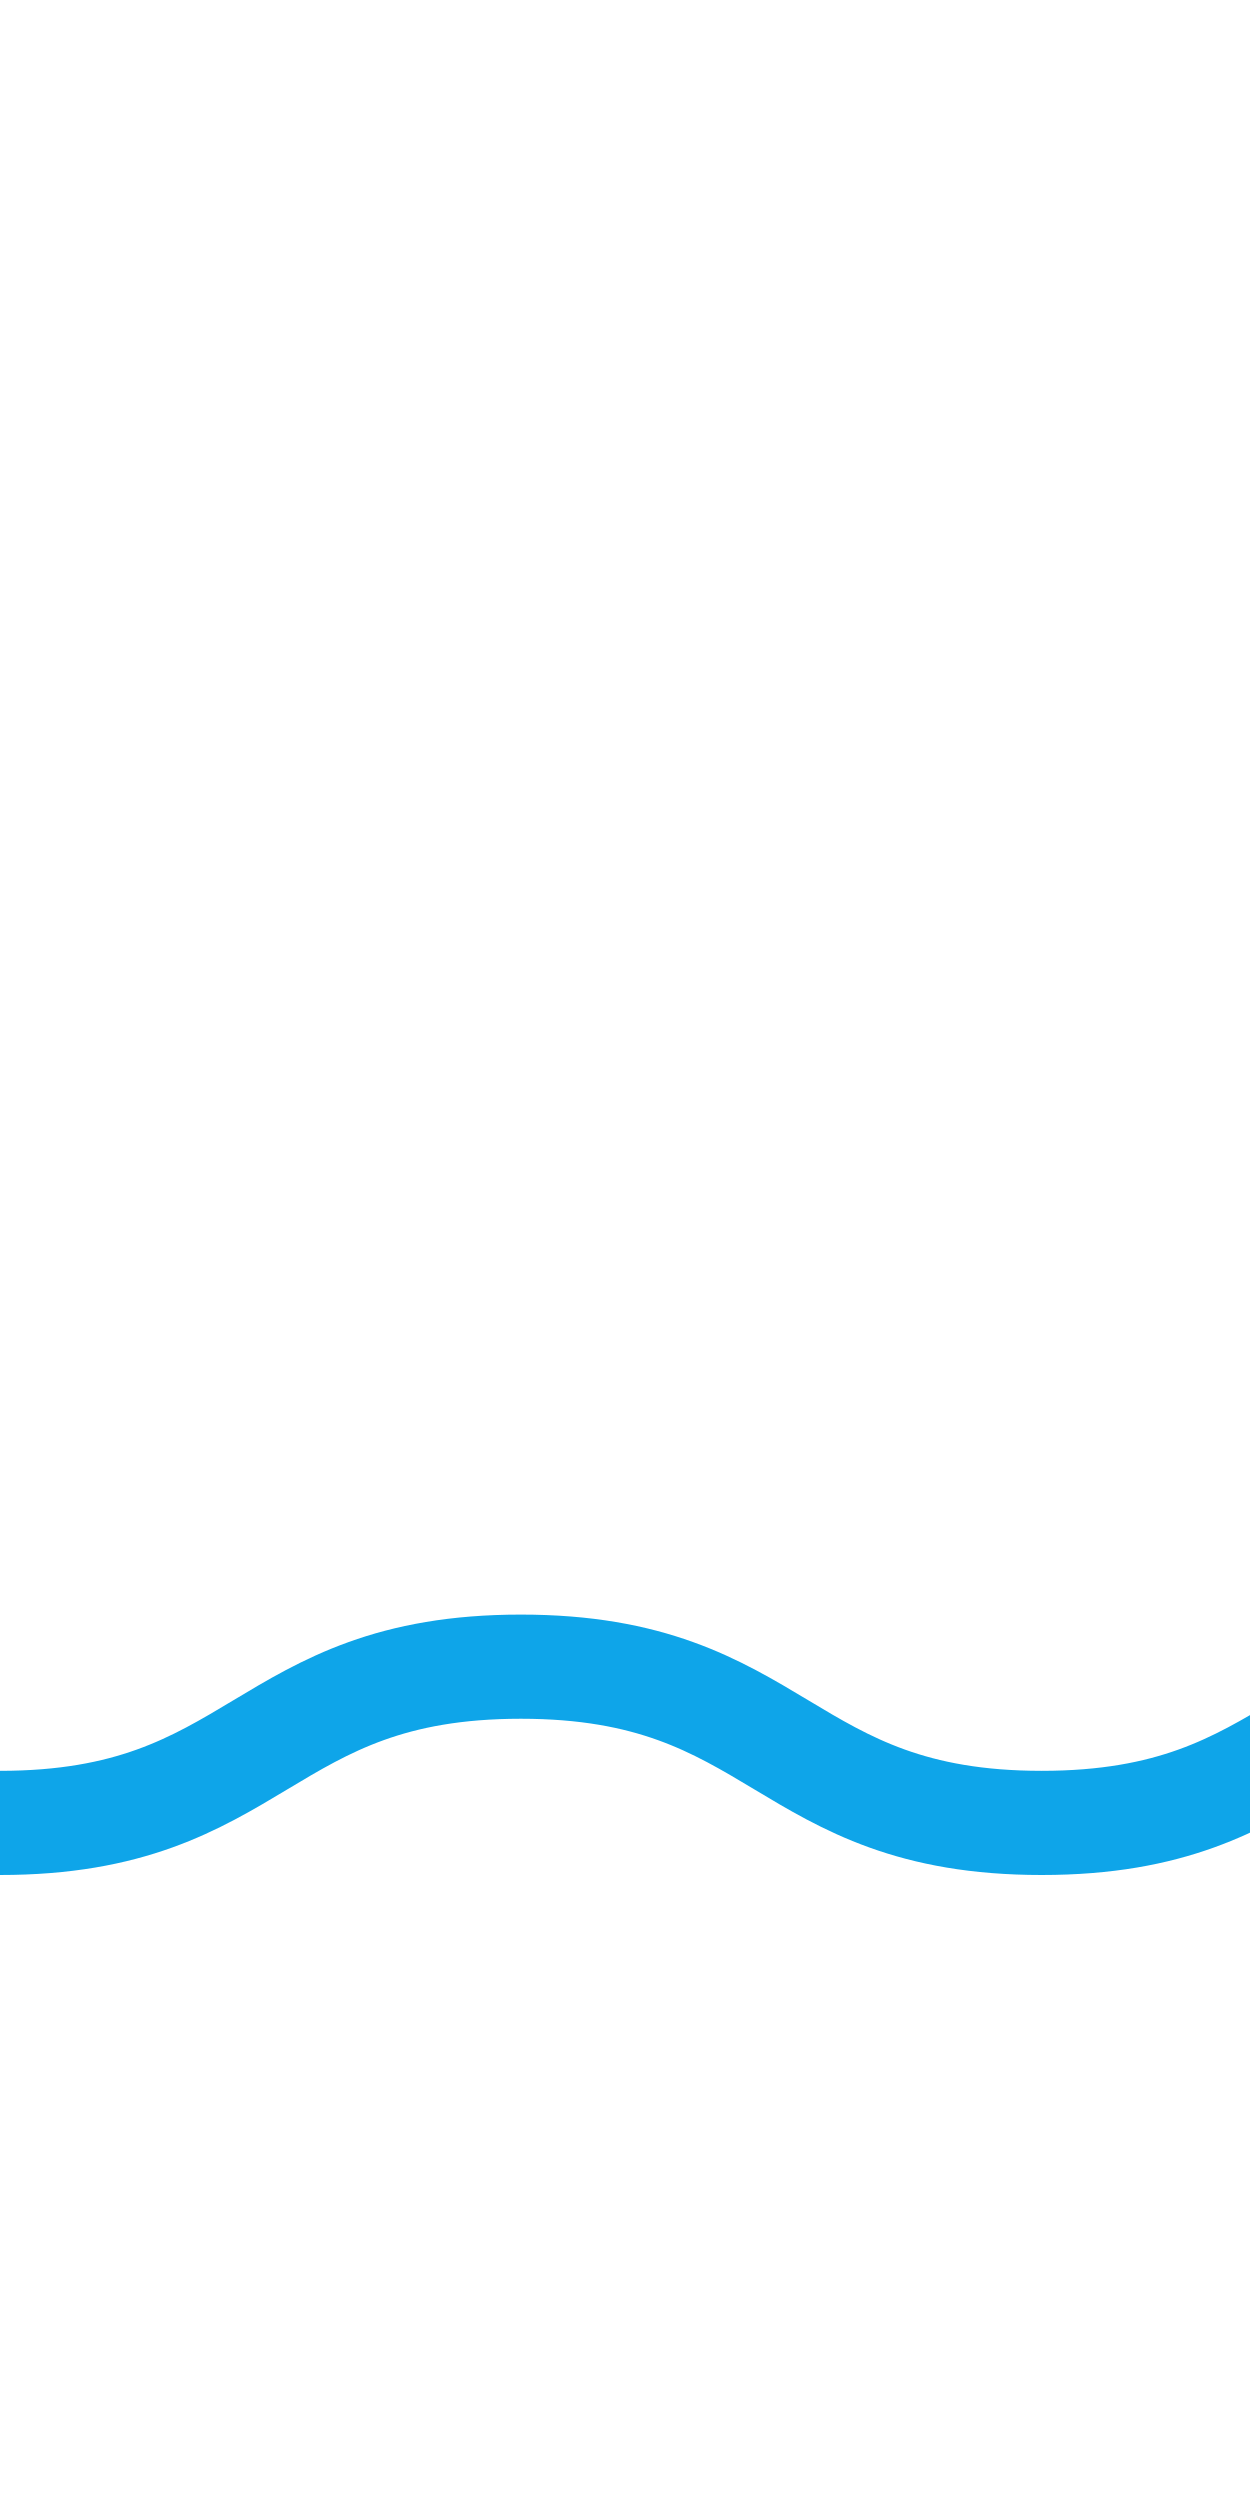
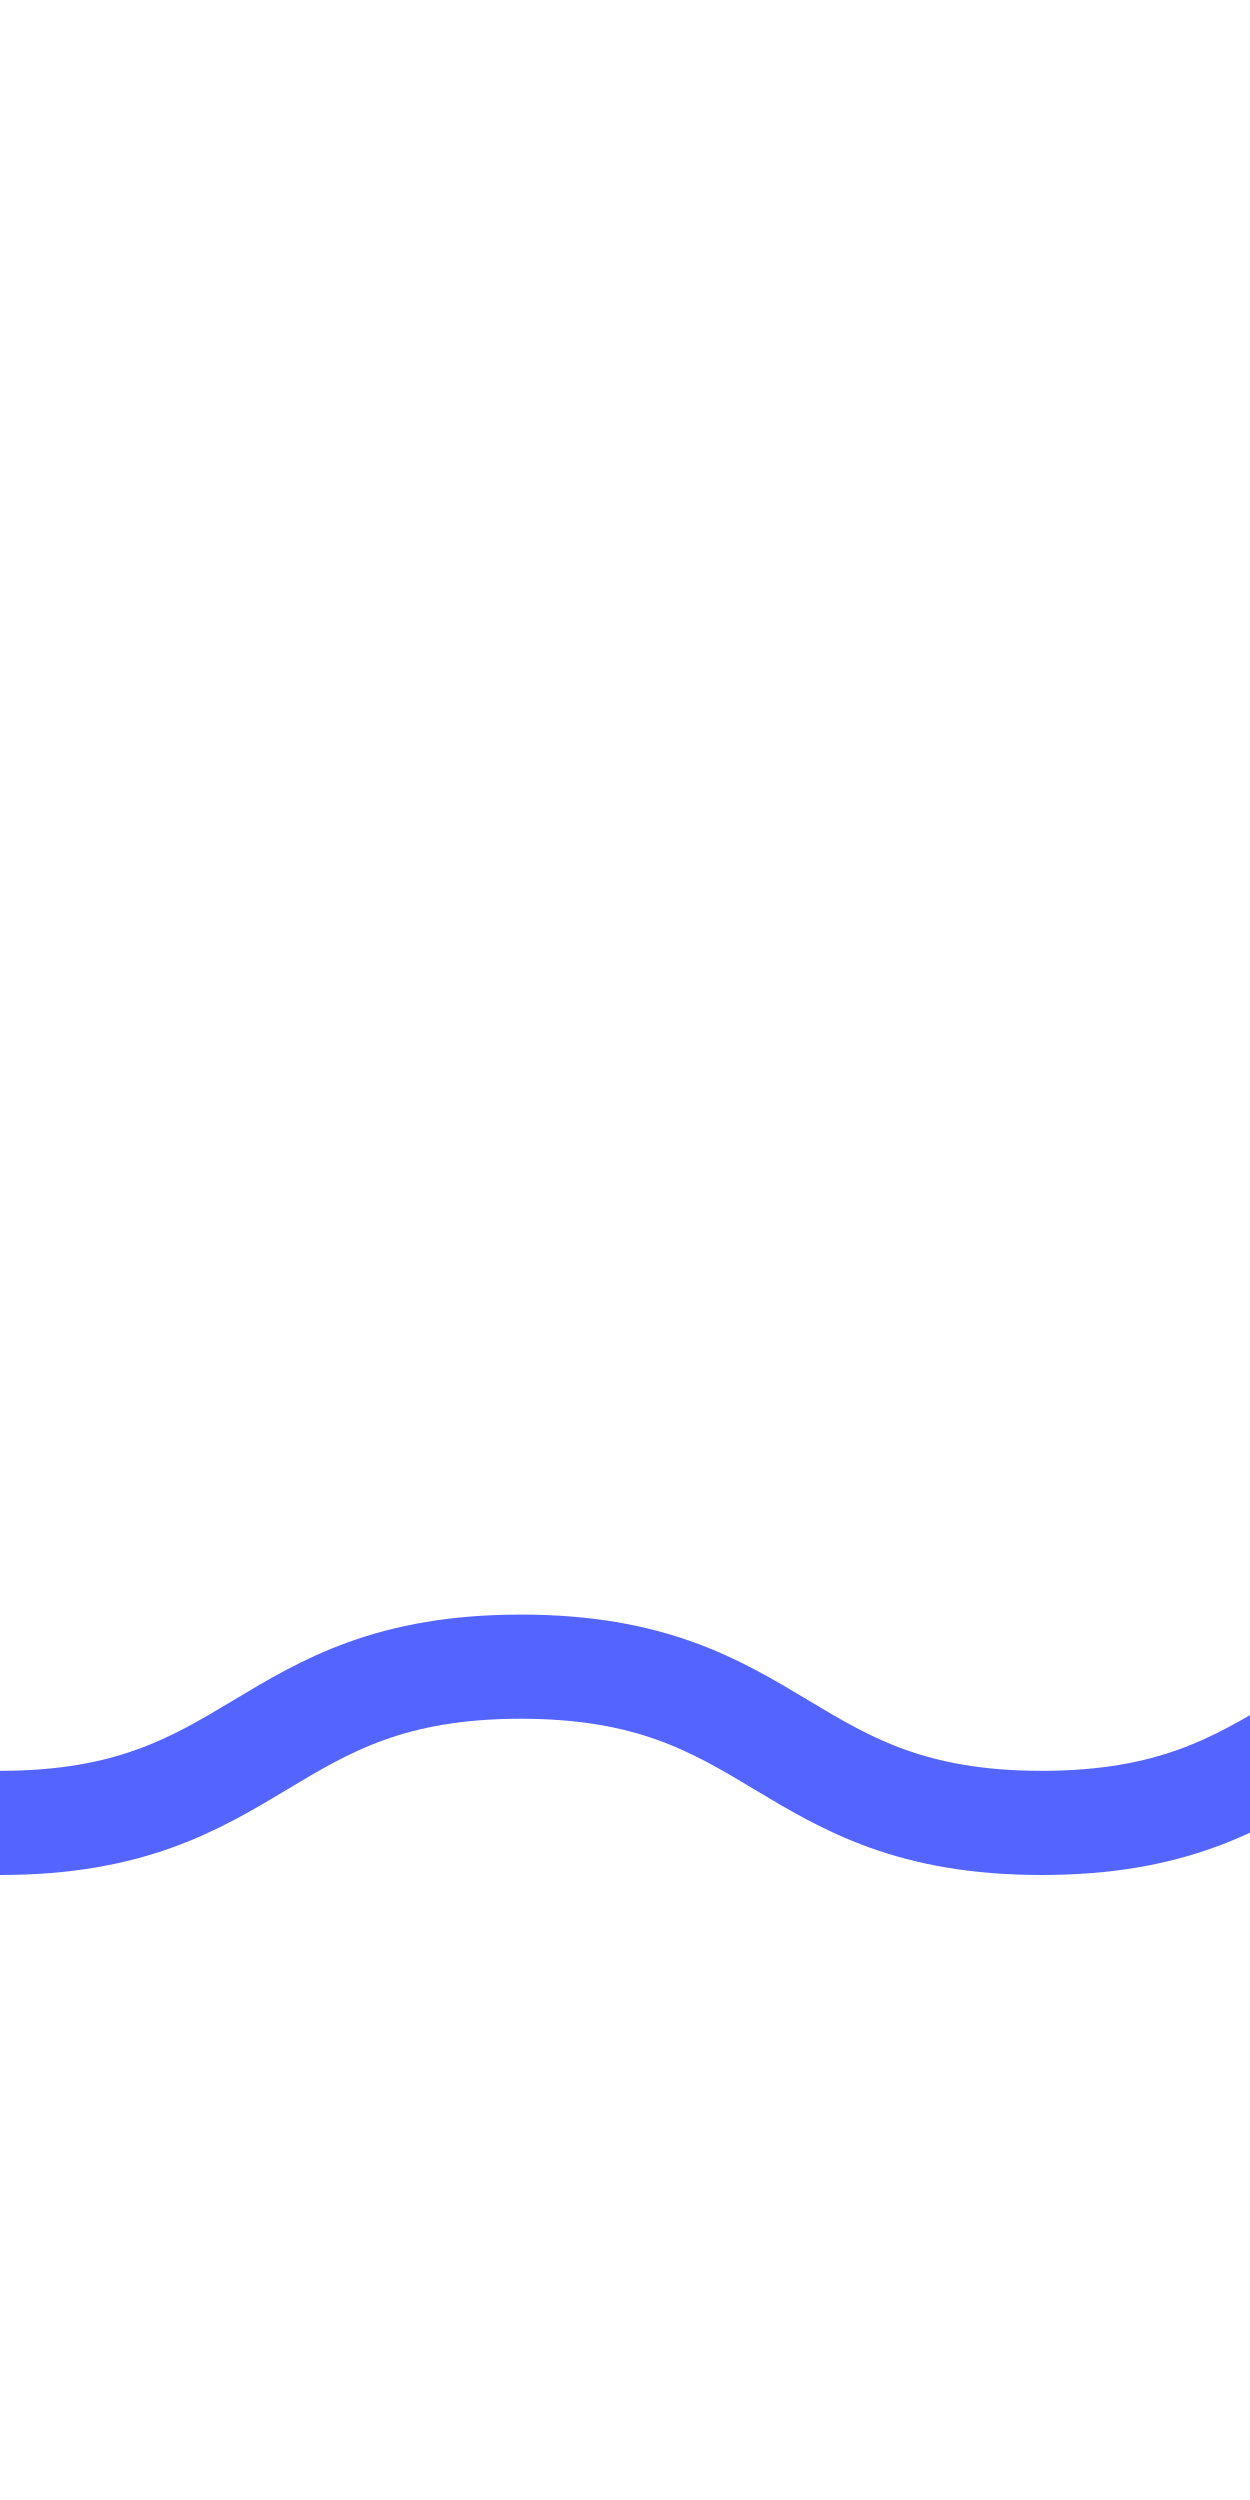
<svg xmlns="http://www.w3.org/2000/svg" id="squiggle-link" viewBox="0 0 12 24">
-   <path fill="none" width="4" stroke="#0ea5e9" stroke-width="1" d="M0,17.5 c 2.5,0,2.5,-1.5,5,-1.5 s 2.5,1.5,5,1.5 c 2.5,0,2.5,-1.5,5,-1.5 s 2.5,1.5,5,1.5" class="squiggle" />
+   <path fill="none" width="4" stroke="#5465ff" stroke-width="1" d="M0,17.5 c 2.5,0,2.5,-1.5,5,-1.5 s 2.5,1.5,5,1.5 c 2.5,0,2.5,-1.5,5,-1.5 s 2.5,1.5,5,1.5" class="squiggle" />
</svg>
